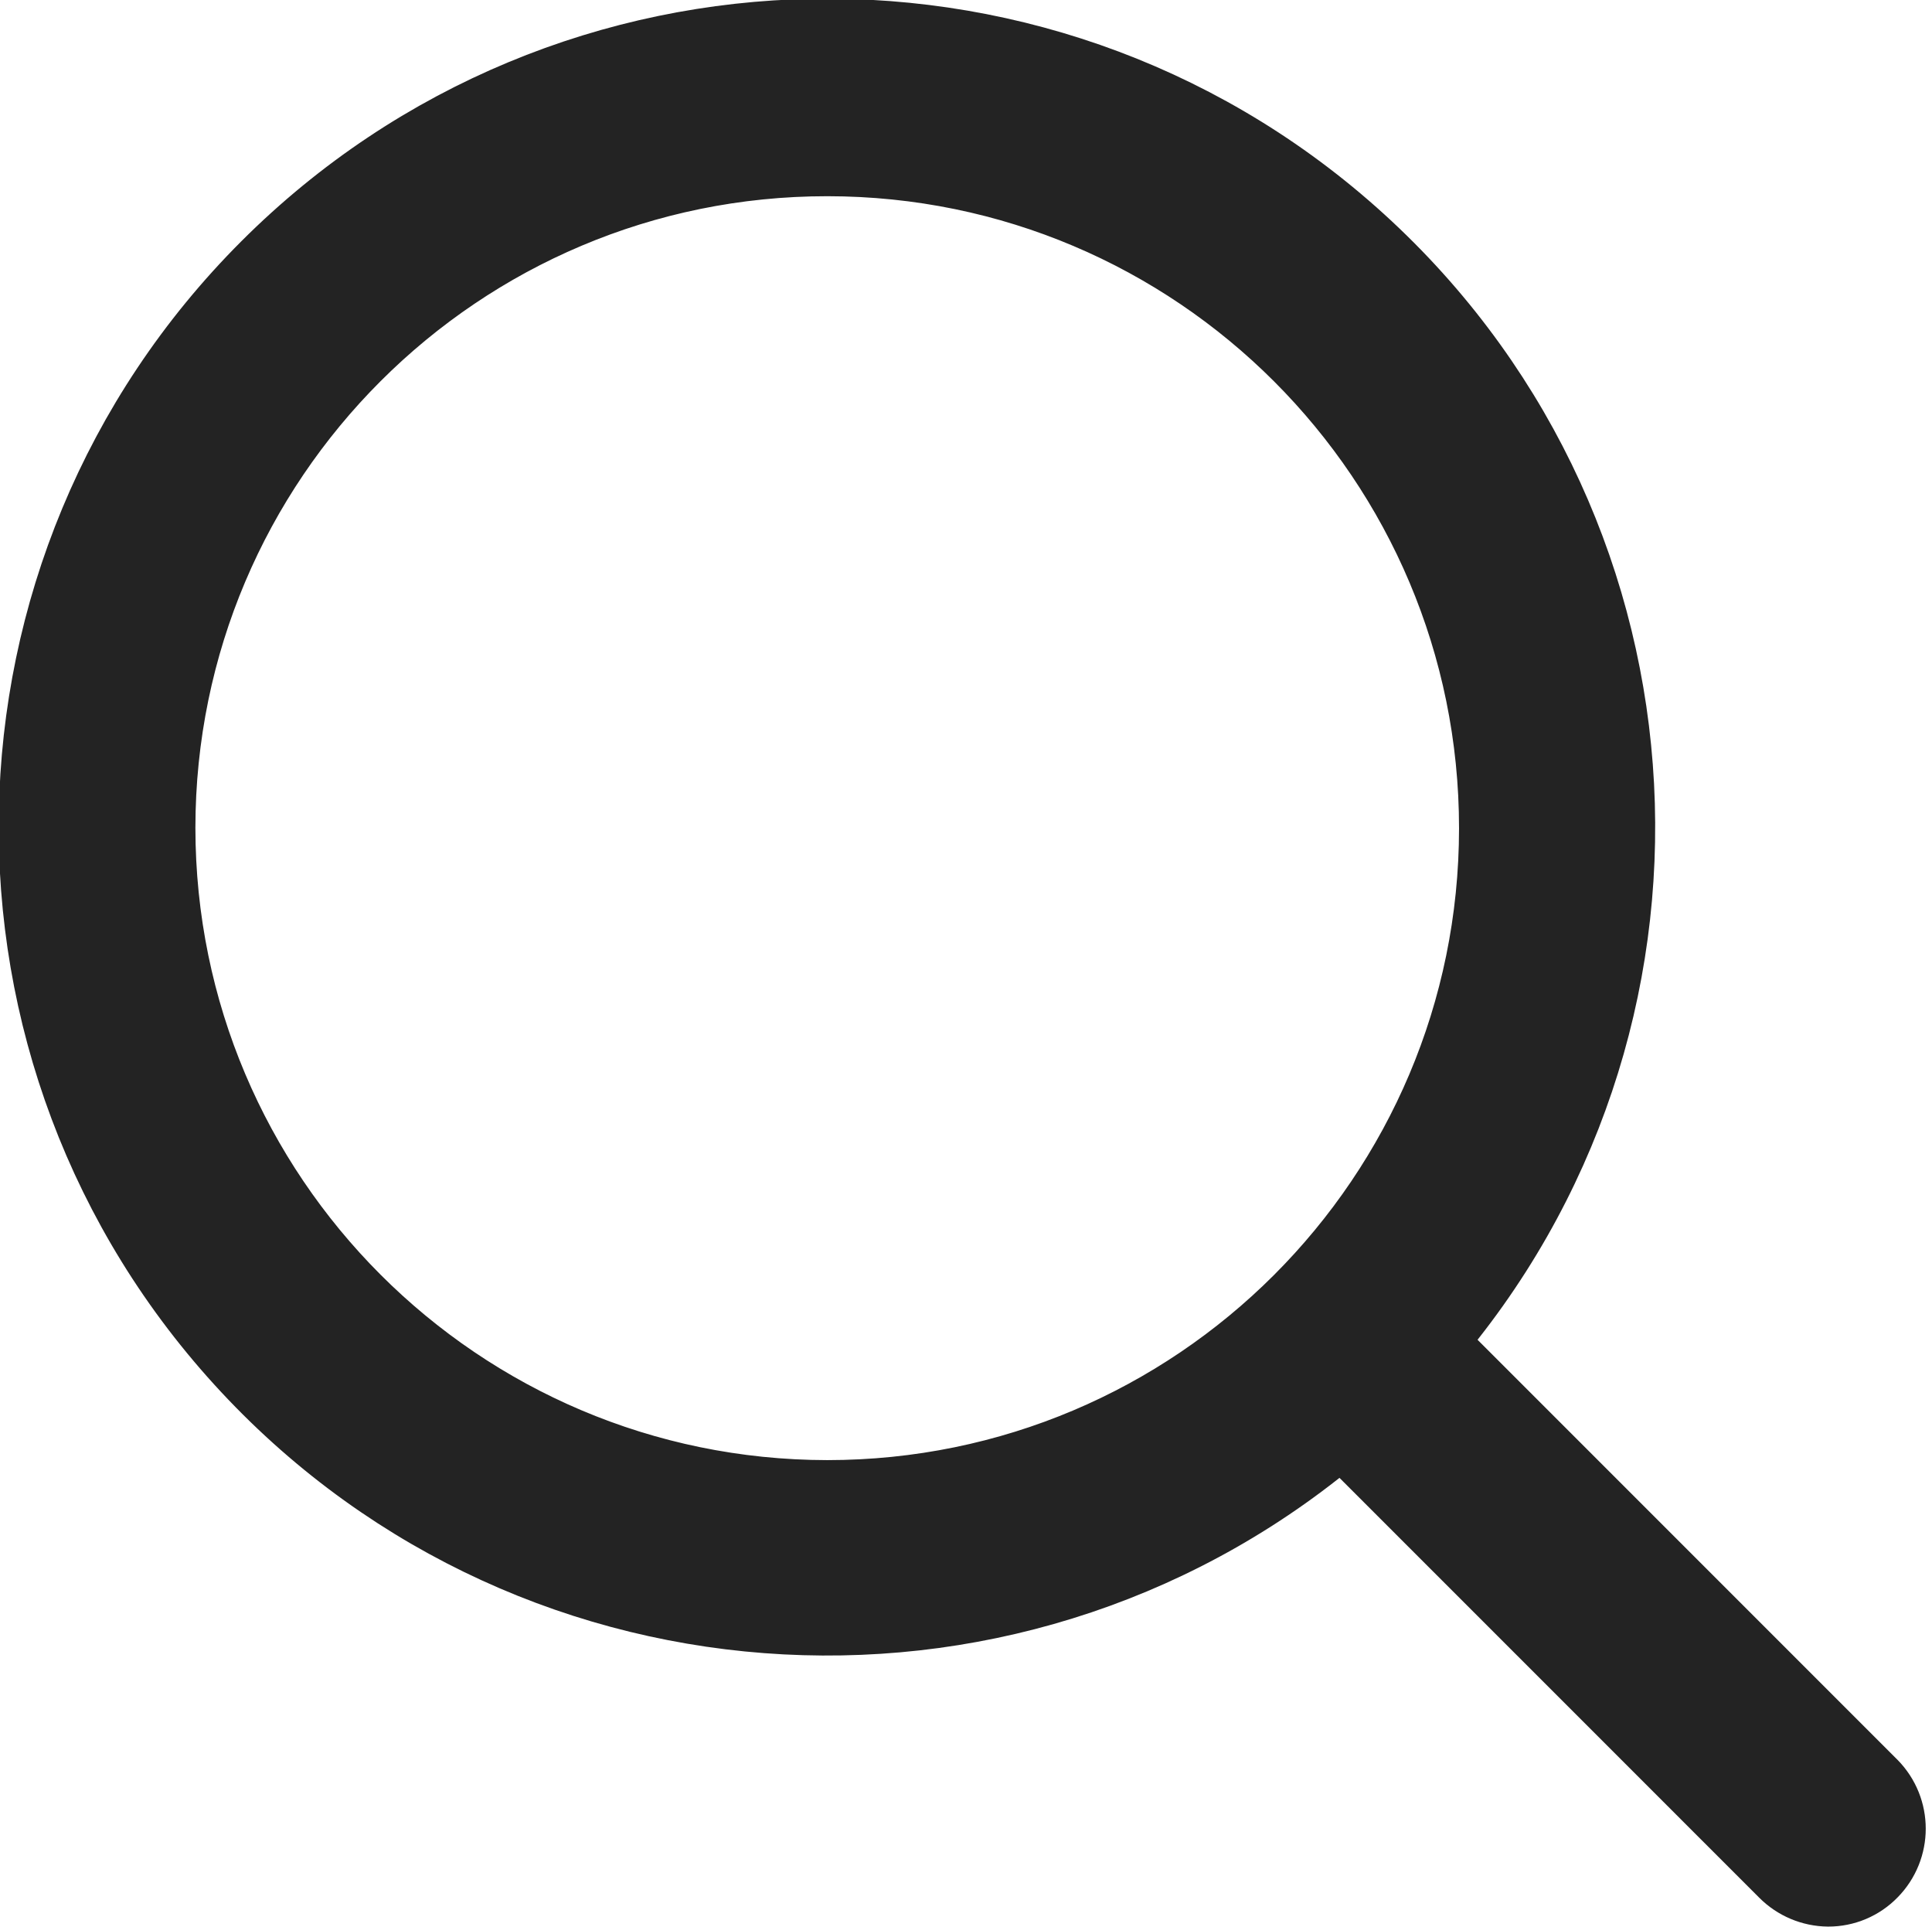
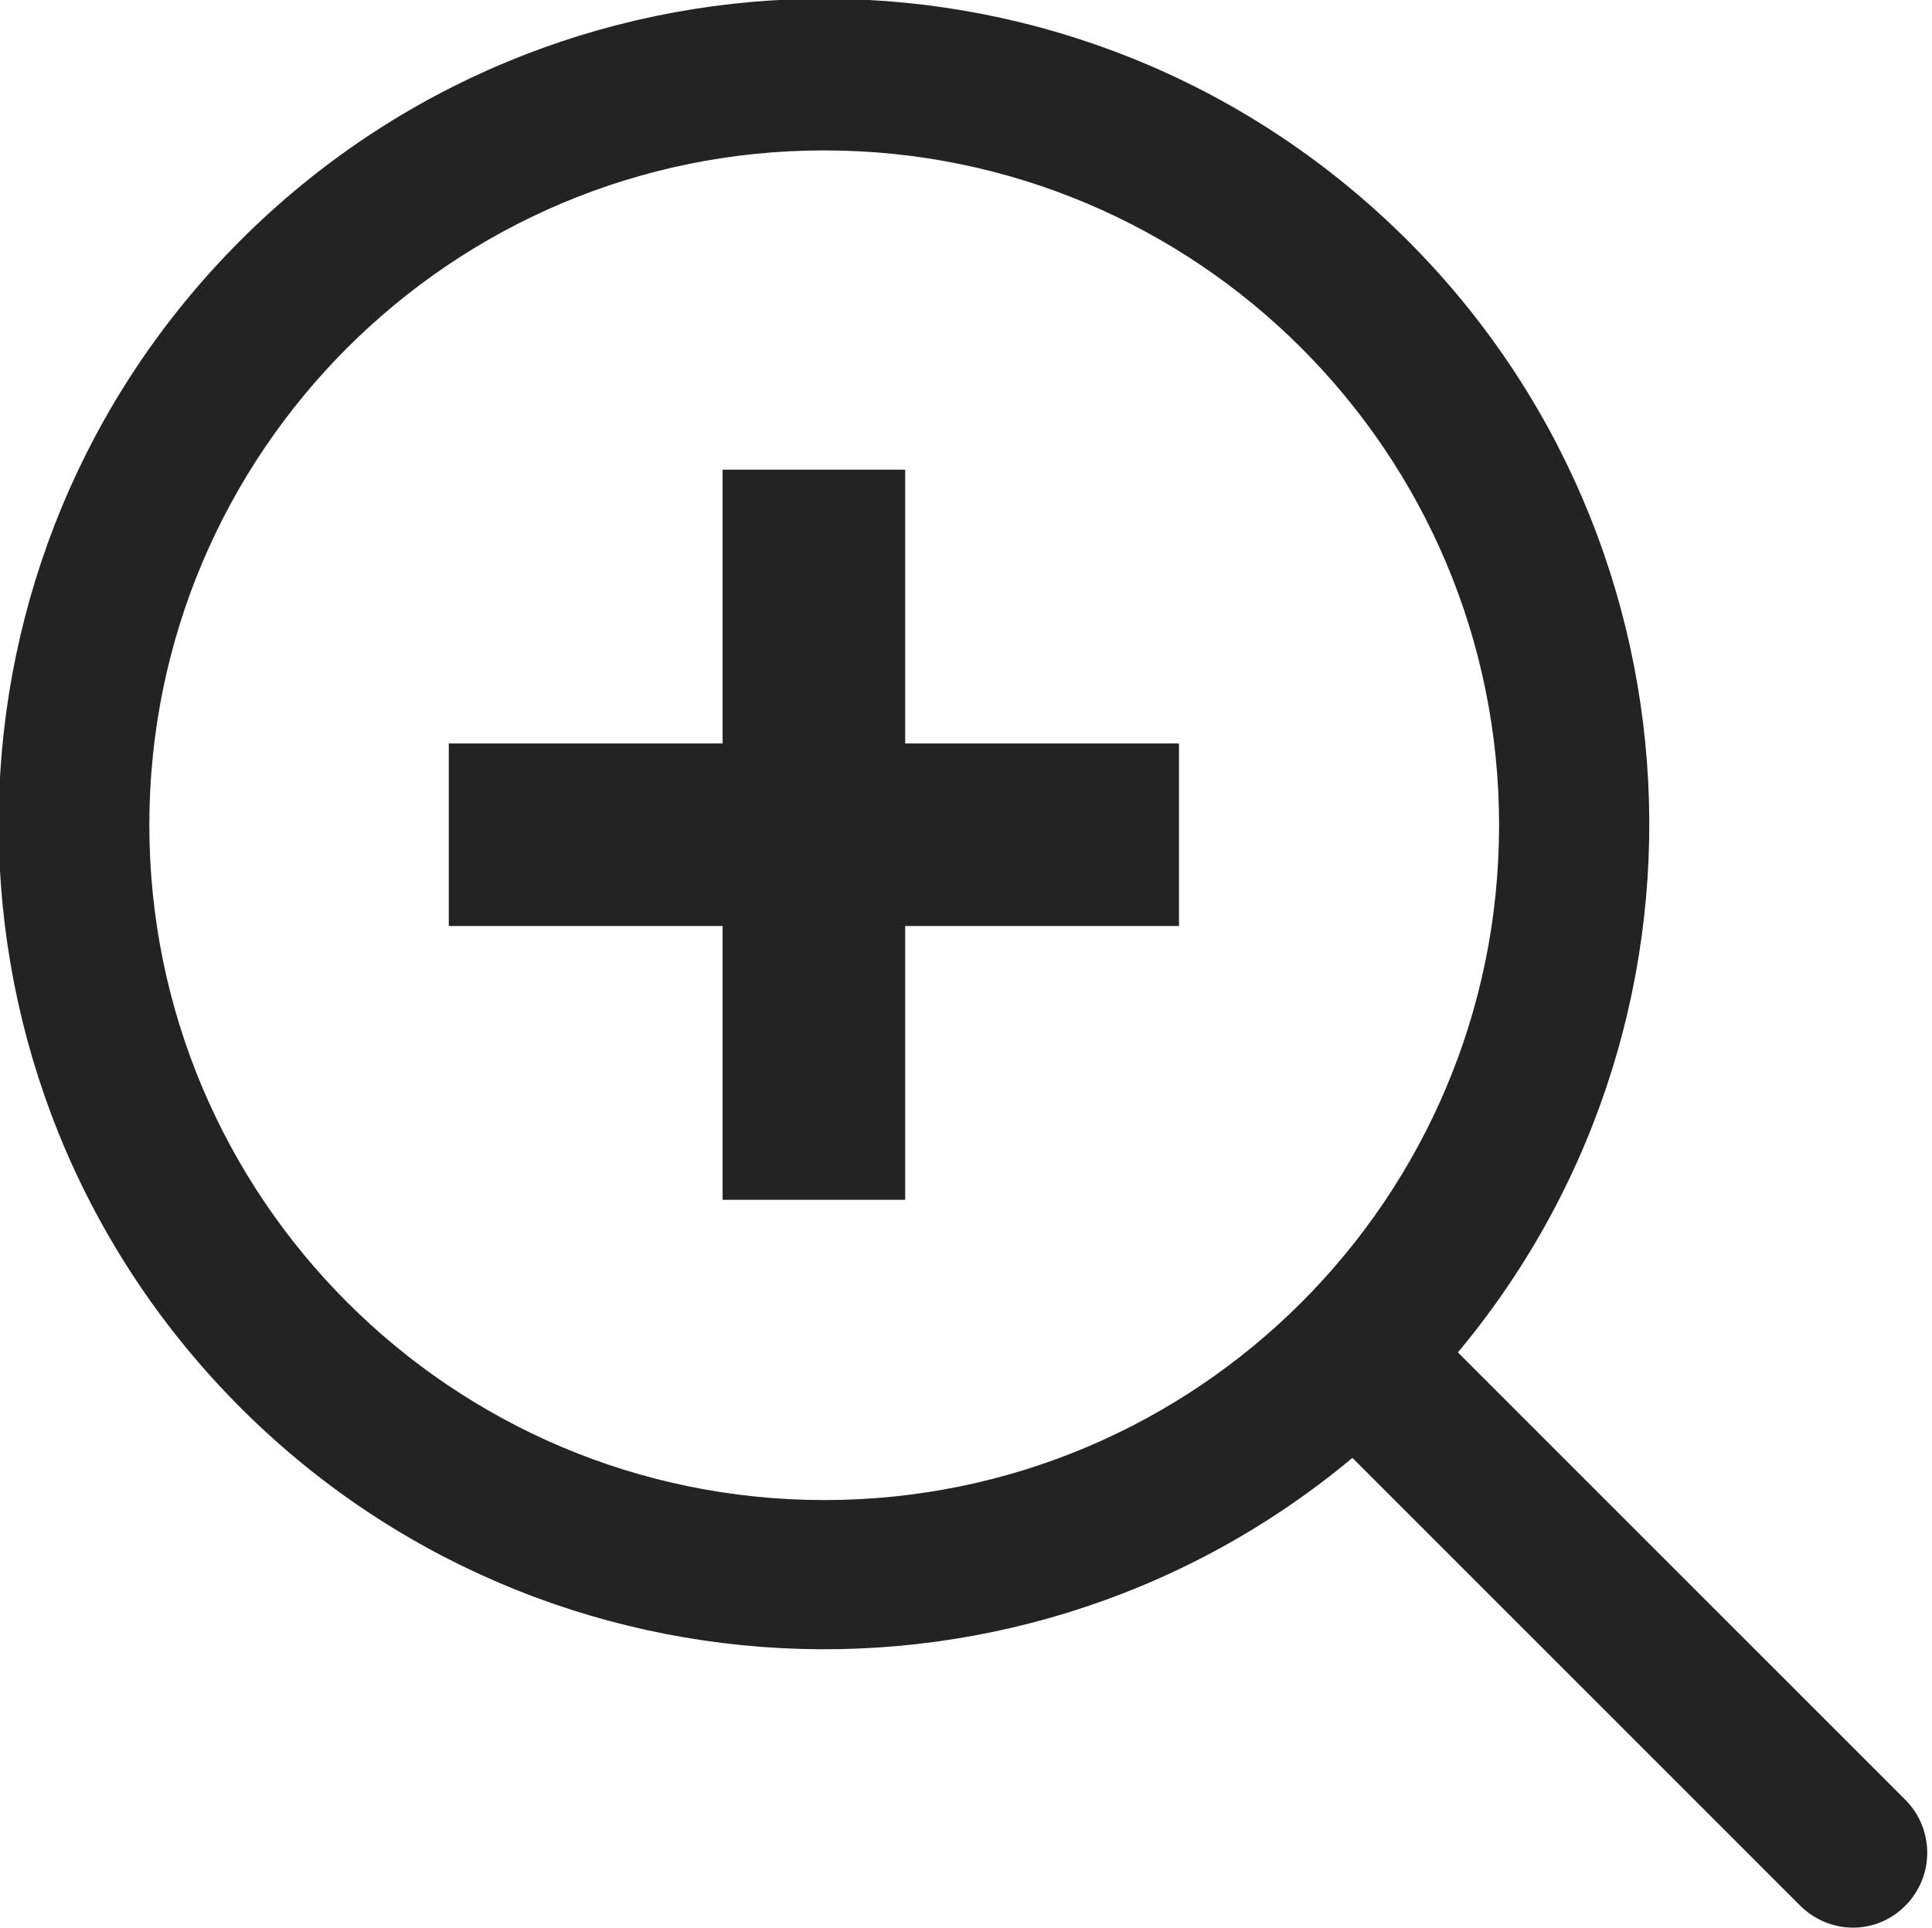
- <svg xmlns="http://www.w3.org/2000/svg" width="22.573" height="22.505" viewBox="0 0 22.573 22.505">
+ <svg xmlns="http://www.w3.org/2000/svg" width="21.167" height="21.12" viewBox="0 0 21.167 21.12">
  <defs>
    <style>
+       .cls-1, .cls-2 {
+         fill: #232323;
+       }
+ 
      .cls-1 {
-         fill: #232323;
        stroke: #232323;
+         stroke-width: 0.4px;
      }
    </style>
  </defs>
-   <g data-name="Group 519" transform="translate(-679.5 -214.339)">
-     <g transform="translate(680 214.839)">
-       <path data-name="Path 6" class="cls-1" d="M21.364,20.408l-5.226-5.226a9.177,9.177,0,1,0-.906.906l5.226,5.226a.648.648,0,0,0,.453.191.628.628,0,0,0,.453-.191A.645.645,0,0,0,21.364,20.408ZM1.333,9.169a7.882,7.882,0,1,1,7.882,7.887A7.891,7.891,0,0,1,1.333,9.169Z" transform="translate(-0.05 0)" />
+   <g data-name="Group 599" transform="translate(-687.083 -196.854)">
+     <g data-name="Group 597" transform="translate(6.703 -11.947)">
+       <g data-name="Group 595" transform="translate(680.58 209.002)">
+         <g data-name="Group 593" transform="translate(0 0)">
+           <g data-name="Group 519" transform="translate(0 0)">
+             <g id="magnifying-glass">
+               <path data-name="Path 6" class="cls-1" d="M20.586,19.663l-5.035-5.035a8.842,8.842,0,1,0-.873.873l5.035,5.035a.624.624,0,0,0,.436.184.605.605,0,0,0,.436-.184A.621.621,0,0,0,20.586,19.663ZM1.286,8.835a7.594,7.594,0,1,1,7.594,7.6A7.6,7.6,0,0,1,1.286,8.835Z" transform="translate(-0.05 0)" />
+             </g>
+           </g>
+         </g>
+       </g>
+     </g>
+     <g data-name="Group 598" transform="translate(-1 -1)">
+       <rect data-name="Rectangle 165" class="cls-2" width="2" height="8" transform="translate(696 203)" />
+       <rect data-name="Rectangle 166" class="cls-2" width="2" height="8" transform="translate(693 208) rotate(-90)" />
    </g>
  </g>
</svg>
